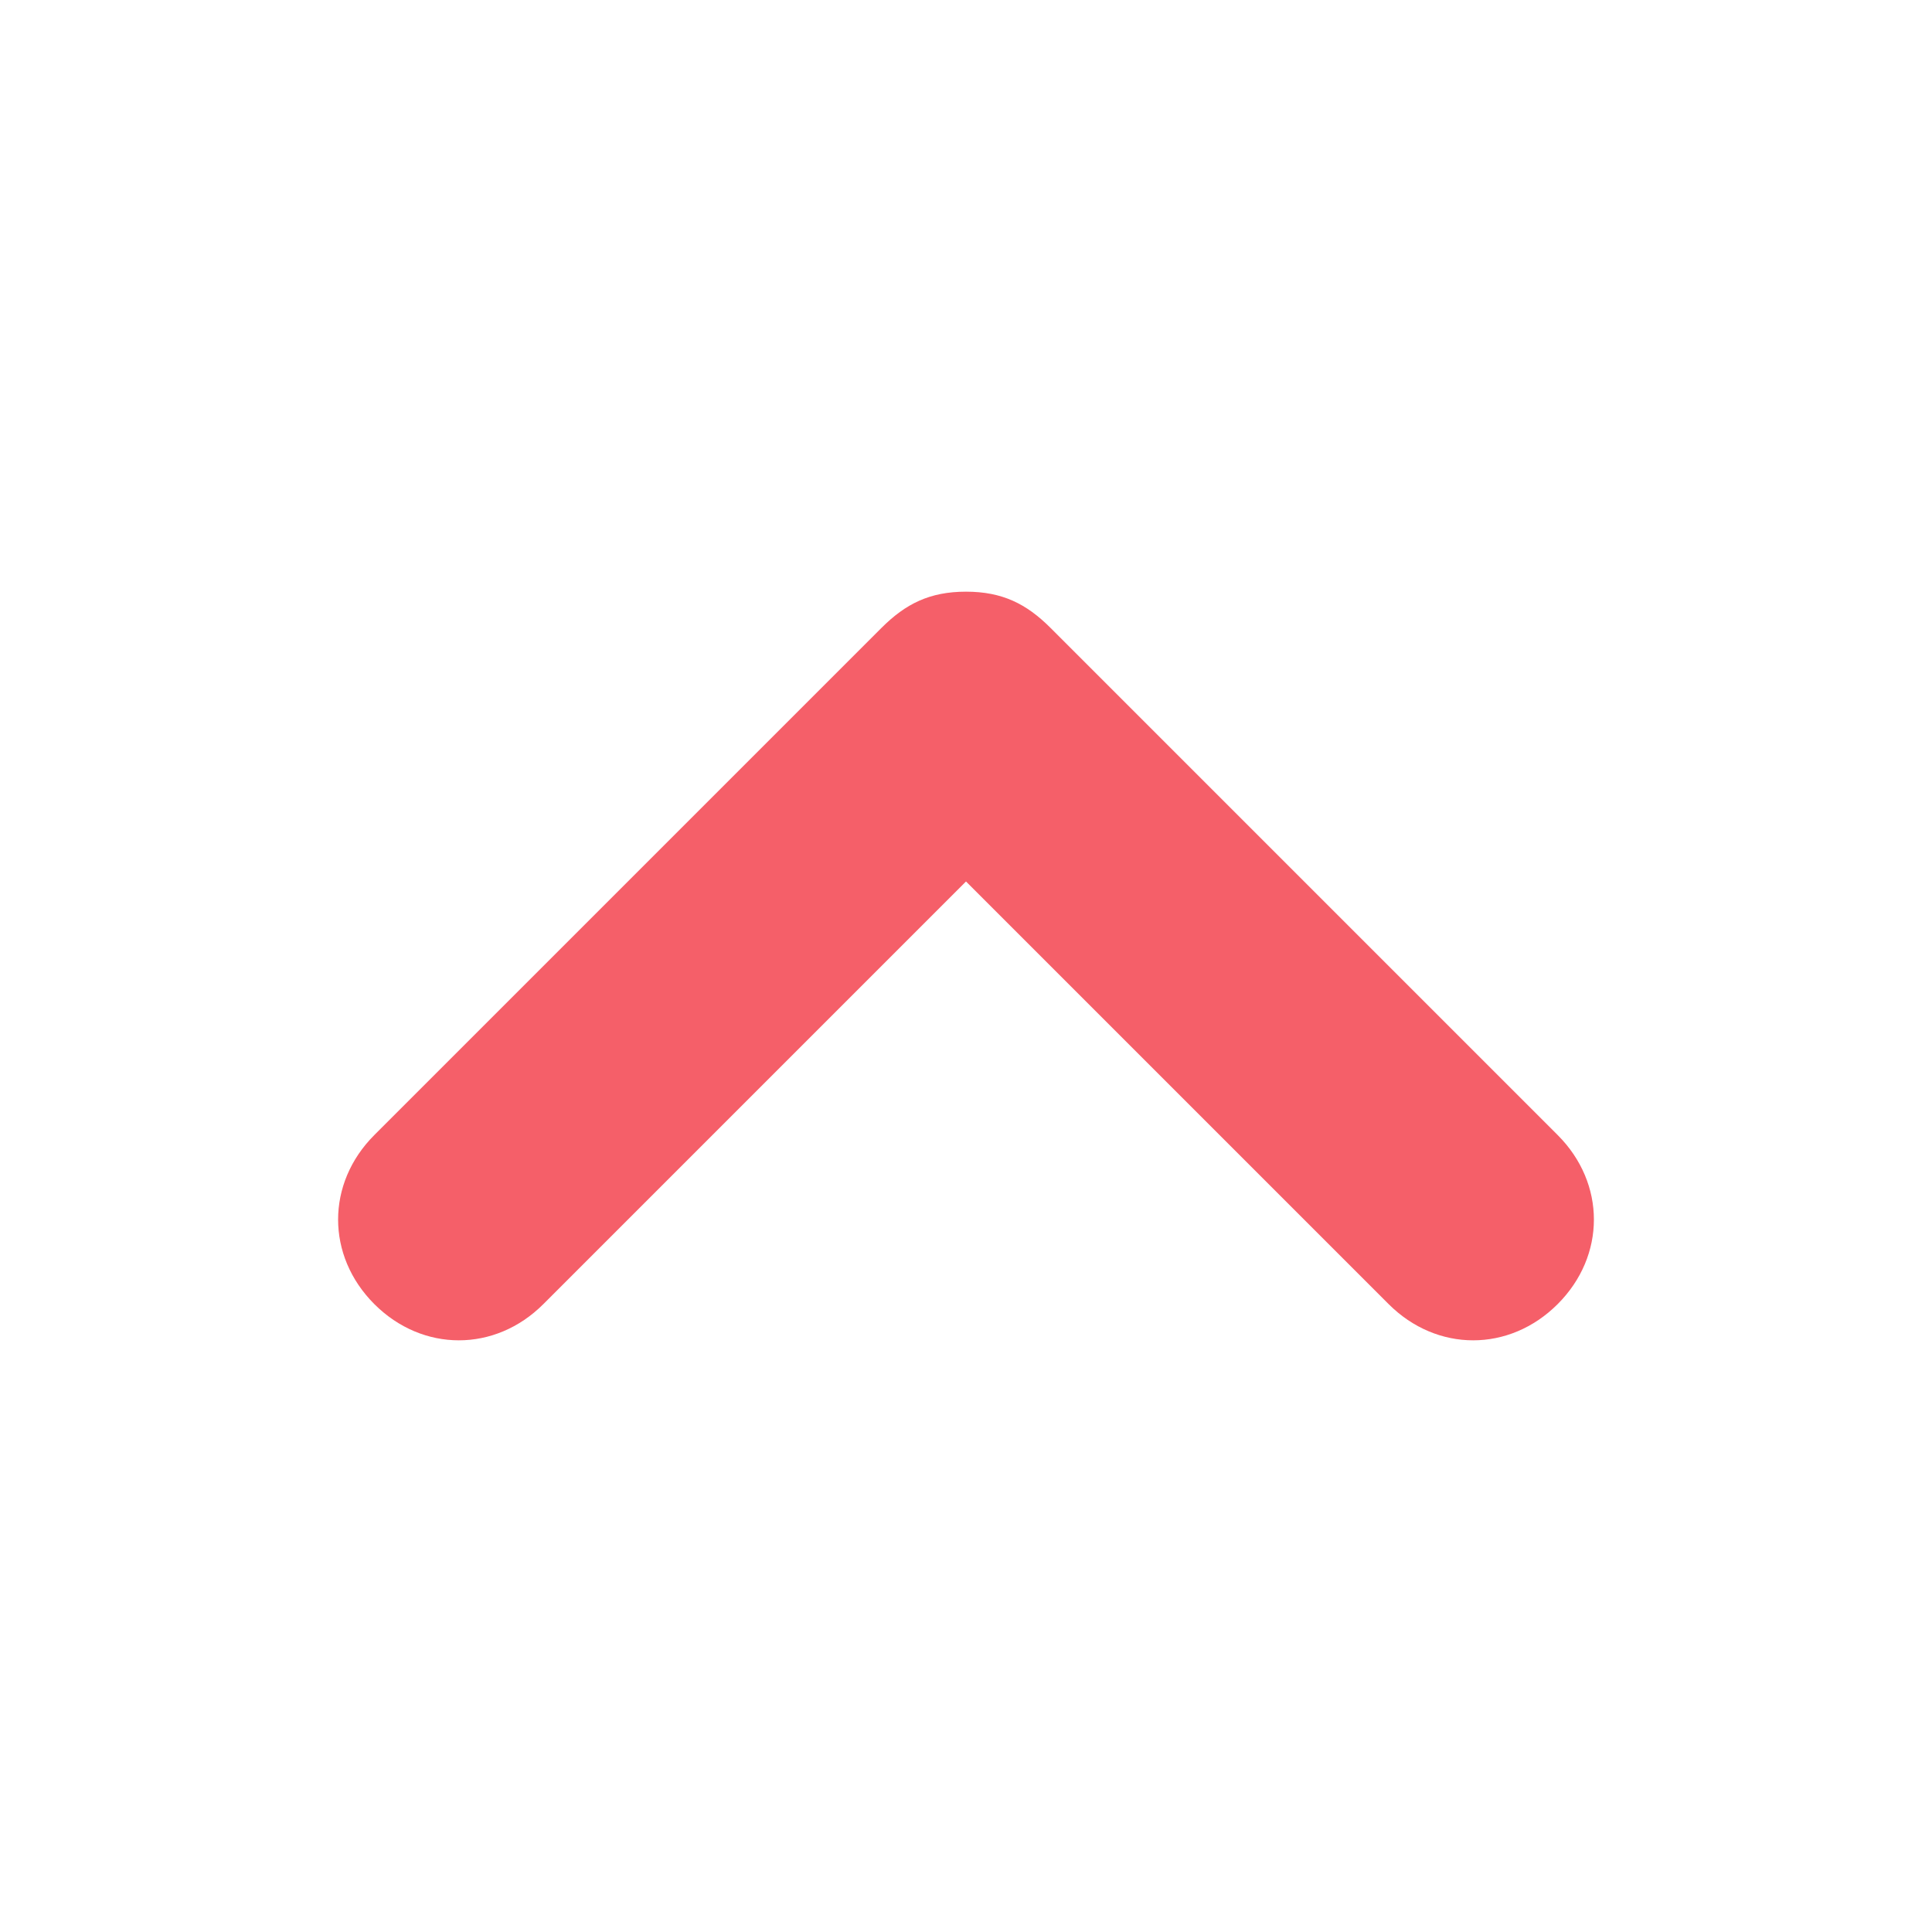
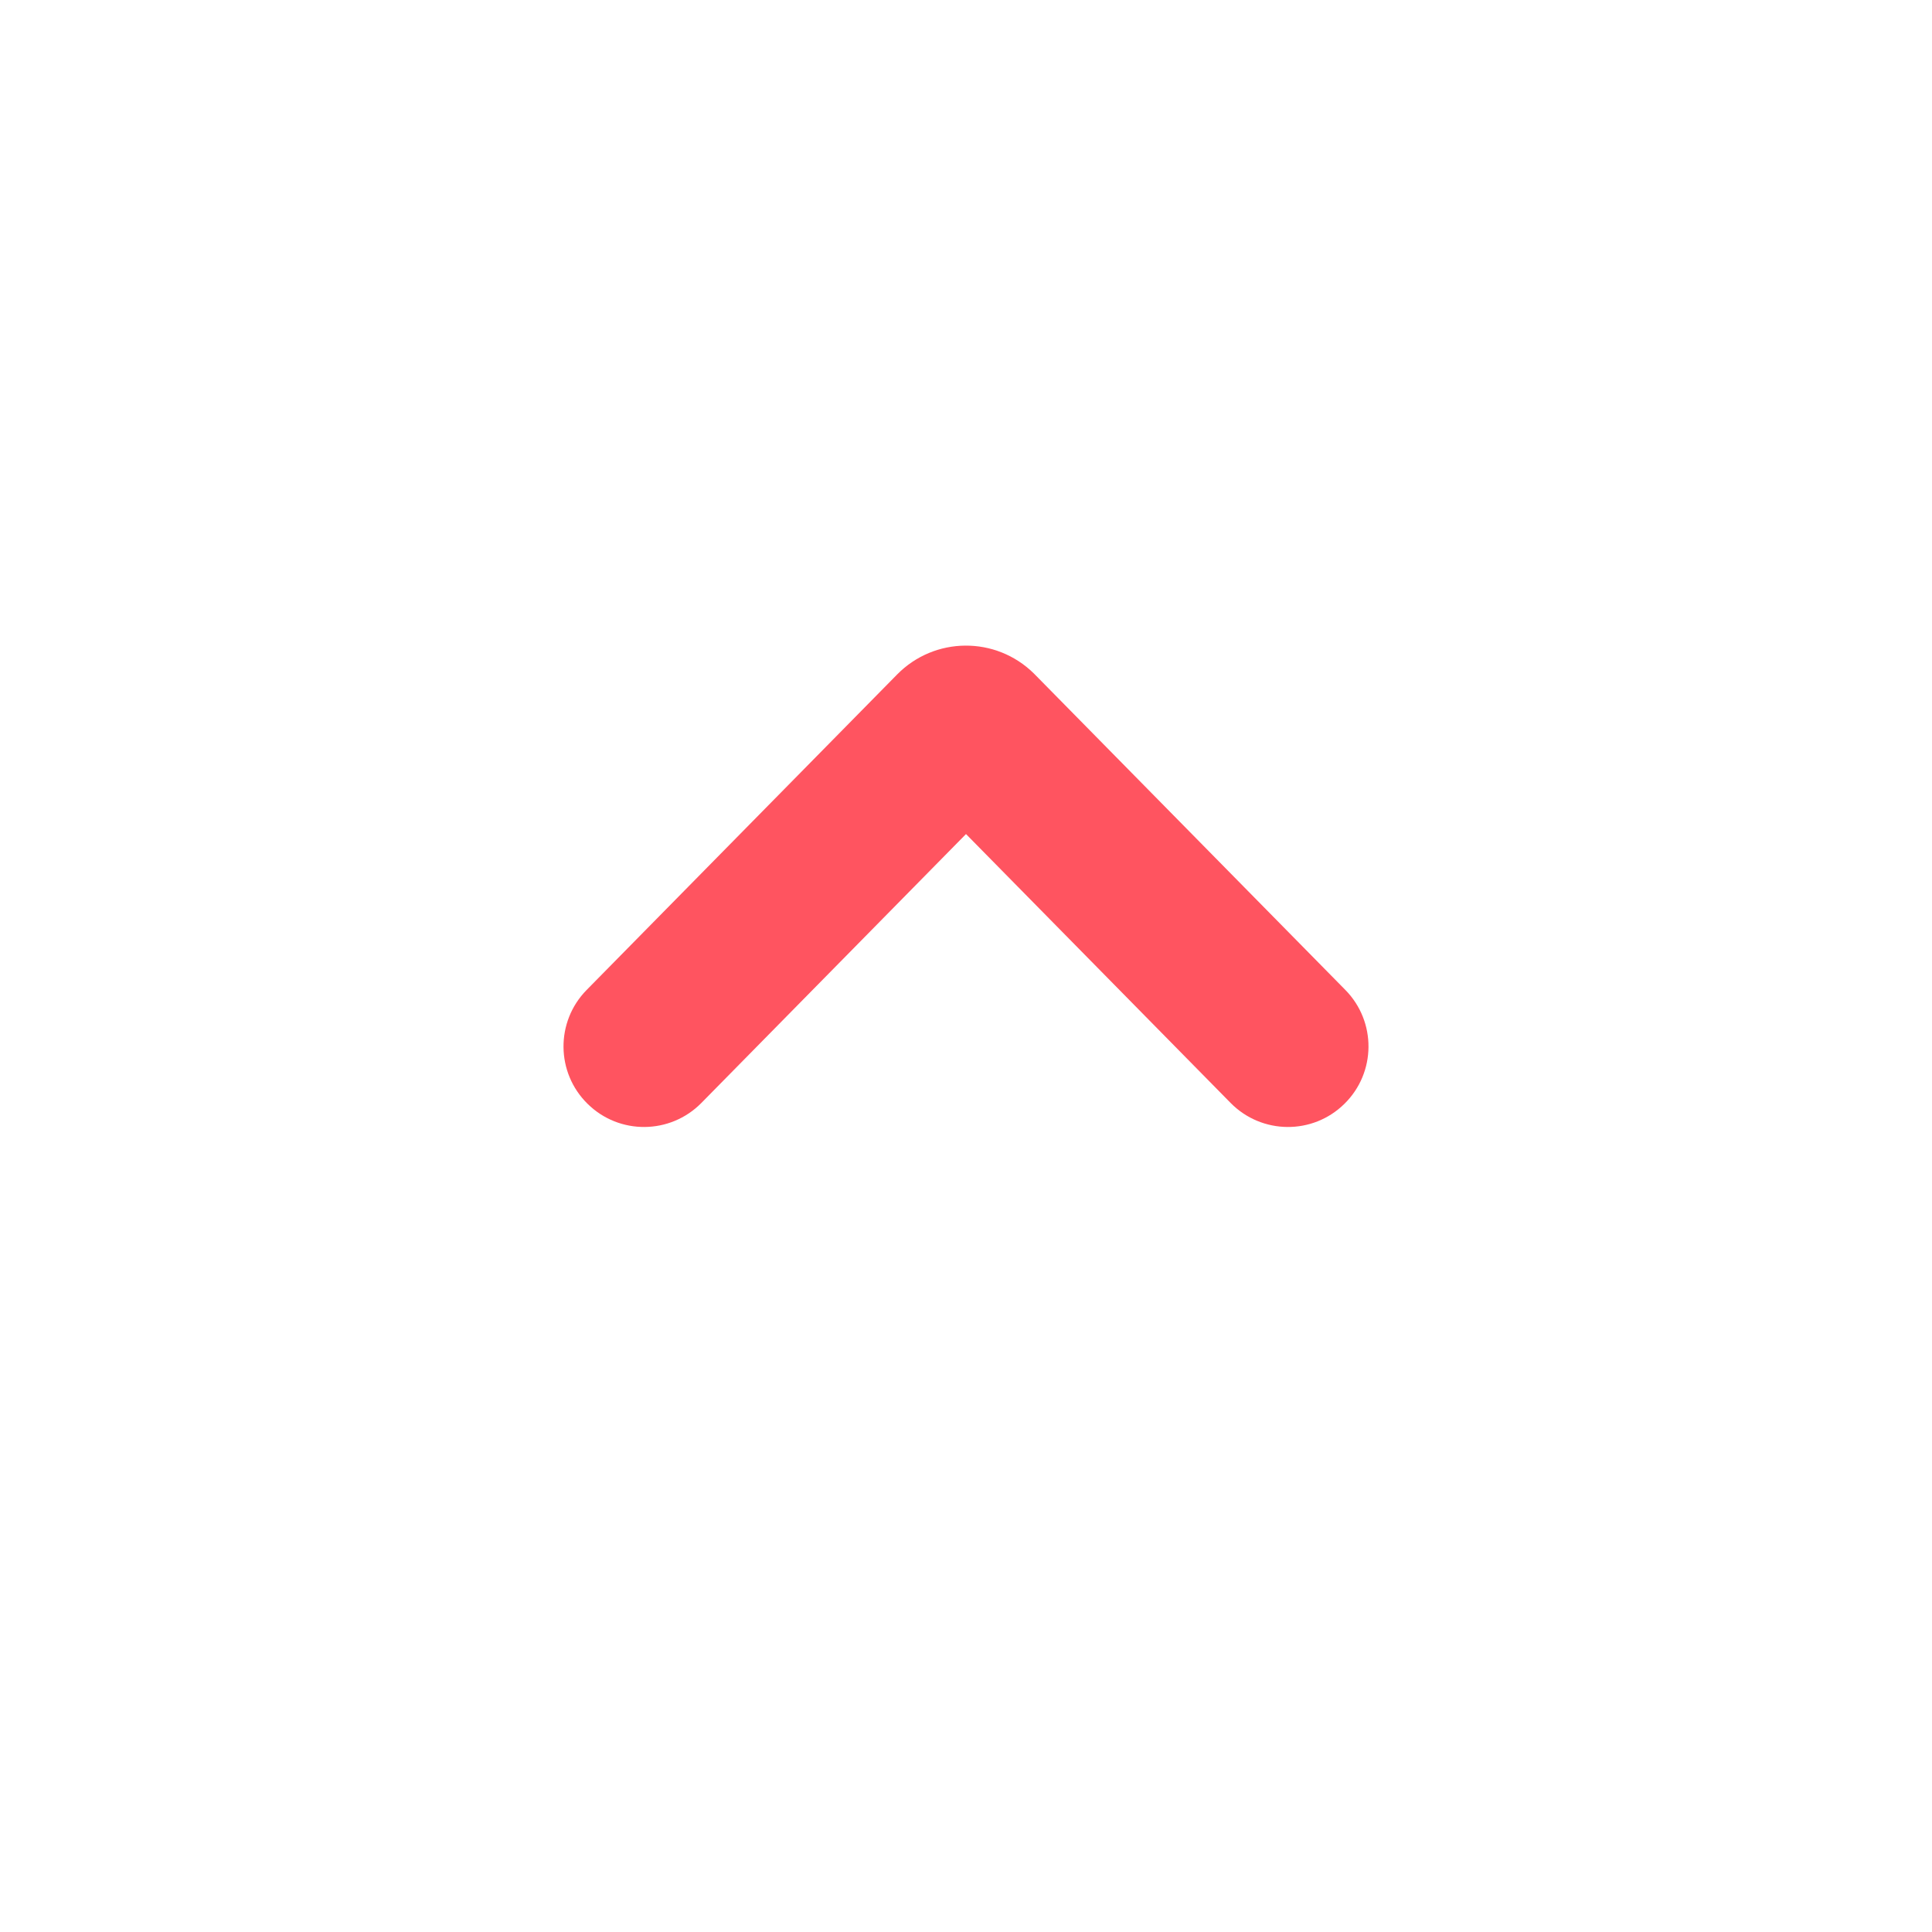
- <svg xmlns="http://www.w3.org/2000/svg" id="svg__up" width="16px" height="16px" viewBox="0 0 16 16">
-   <path fill="#f55f69" d="M4.5,10.8L8,7.3l3.5,3.5c0.4,0.4,1,0.4,1.4,0s0.4-1,0-1.4L8.7,5.2C8.5,5,8.3,4.9,8,4.9S7.5,5,7.3,5.2L3.1,9.4  c-0.4,0.4-0.4,1,0,1.4S4.1,11.2,4.5,10.8z" />
+ <svg xmlns="http://www.w3.org/2000/svg" viewBox="0 0 24 24">
+   <path fill="#ff5460" transform="matrix(1 0 0 -1 0 22.02)" d="M8.713,8.319 C8.325,7.925 7.692,7.92 7.299,8.308 C6.905,8.695 6.9,9.328 7.287,9.722 L11.145,13.642 C11.61,14.114 12.369,14.12 12.842,13.655 C12.846,13.651 14.137,12.34 16.713,9.722 C17.1,9.328 17.095,8.695 16.701,8.308 C16.308,7.92 15.675,7.925 15.287,8.319 L12,11.659 L8.713,8.319 Z" />
</svg>
